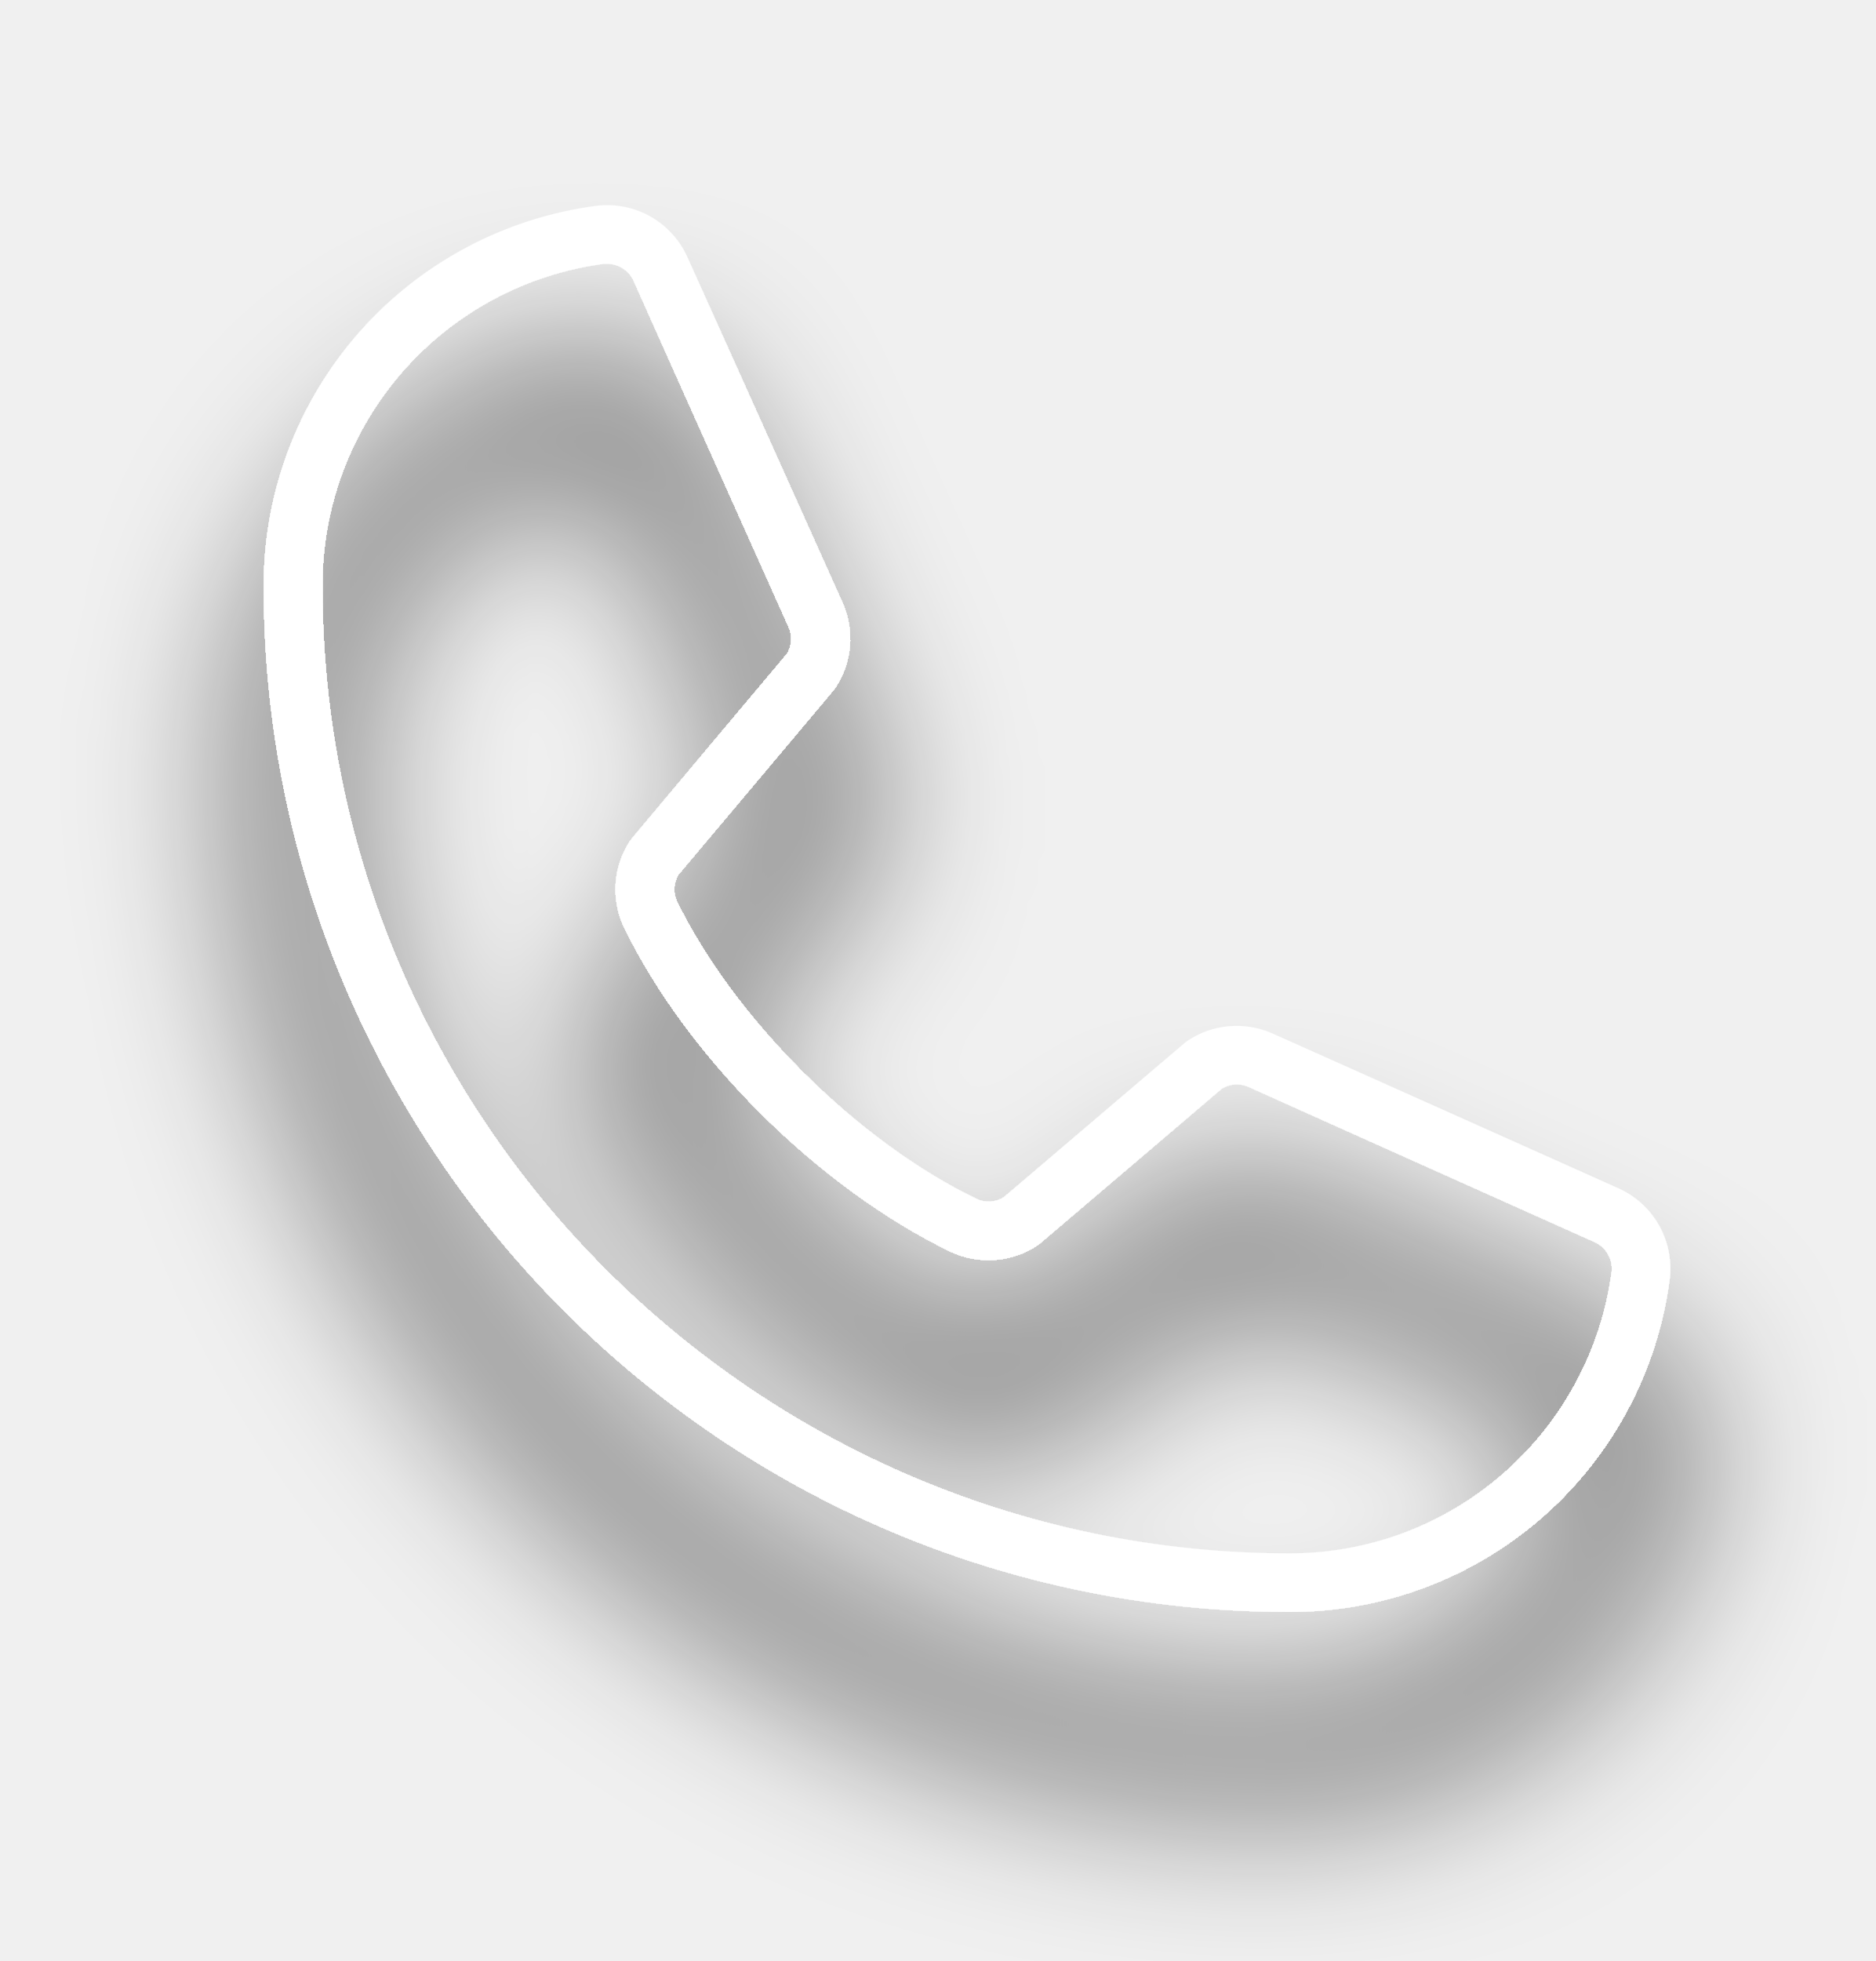
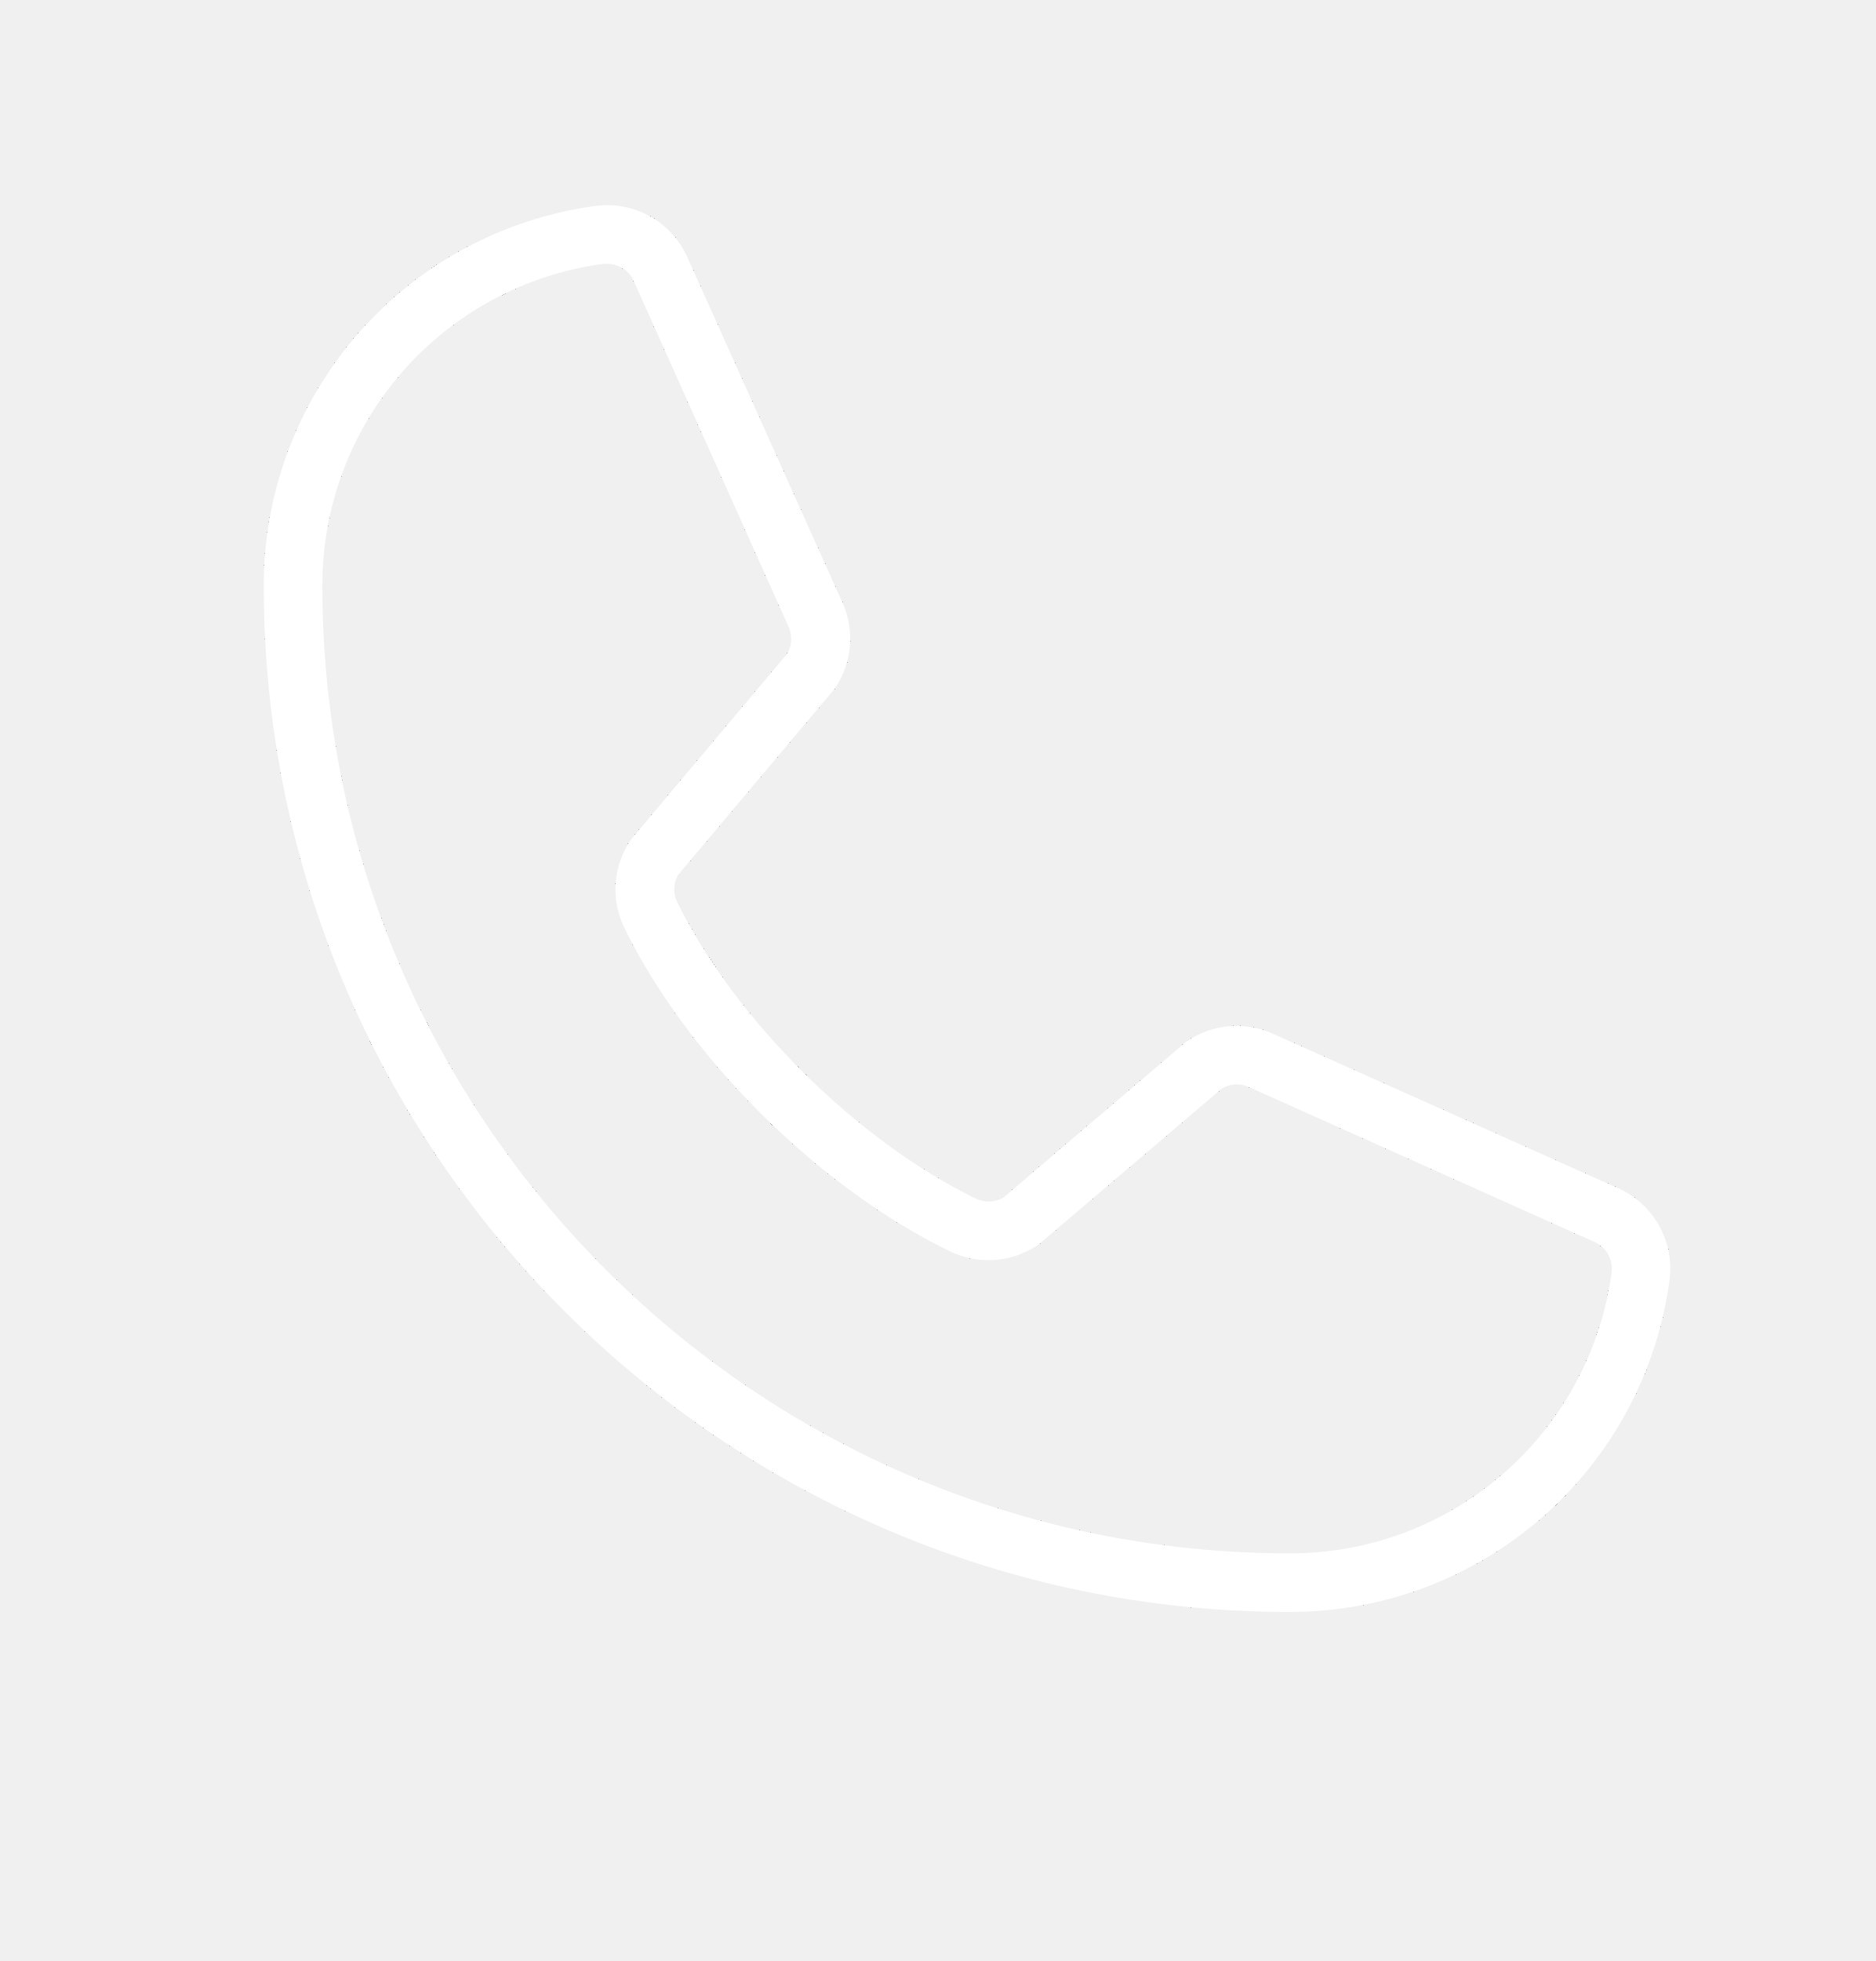
<svg xmlns="http://www.w3.org/2000/svg" width="44" height="46" viewBox="0 0 44 46" fill="none">
  <g filter="url(#filter0_d_97_376)">
    <path d="M37.947 27.866L29.831 24.234C29.516 24.098 29.172 24.043 28.831 24.073C28.489 24.103 28.161 24.217 27.875 24.406C27.852 24.421 27.83 24.437 27.809 24.454L23.547 28.088C23.452 28.146 23.344 28.179 23.233 28.186C23.122 28.192 23.012 28.171 22.911 28.124C20.12 26.776 17.23 23.91 15.883 21.151C15.835 21.051 15.813 20.941 15.819 20.83C15.824 20.719 15.857 20.612 15.914 20.517L19.558 16.184C19.575 16.163 19.59 16.141 19.606 16.118C19.794 15.833 19.909 15.505 19.939 15.164C19.968 14.823 19.913 14.48 19.778 14.166L16.139 6.064C15.963 5.653 15.659 5.311 15.273 5.088C14.886 4.865 14.437 4.774 13.994 4.828C11.831 5.113 9.846 6.176 8.409 7.818C6.973 9.46 6.183 11.568 6.188 13.75C6.188 27.019 16.981 37.812 30.25 37.812C32.432 37.817 34.54 37.027 36.182 35.591C37.824 34.154 38.887 32.169 39.172 30.006C39.225 29.565 39.135 29.118 38.914 28.733C38.694 28.347 38.354 28.043 37.947 27.866ZM37.812 29.834C37.57 31.666 36.668 33.346 35.276 34.562C33.885 35.777 32.098 36.444 30.25 36.438C17.741 36.438 7.563 26.259 7.563 13.75C7.556 11.902 8.223 10.115 9.438 8.724C10.654 7.332 12.334 6.43 14.166 6.188C14.193 6.186 14.221 6.186 14.248 6.188C14.384 6.189 14.516 6.23 14.629 6.306C14.741 6.382 14.828 6.49 14.879 6.615L18.508 14.718C18.55 14.817 18.568 14.924 18.561 15.032C18.555 15.139 18.523 15.244 18.468 15.336L14.826 19.668C14.809 19.69 14.792 19.711 14.776 19.735C14.582 20.031 14.468 20.373 14.444 20.727C14.421 21.081 14.489 21.434 14.642 21.754C16.136 24.812 19.216 27.869 22.308 29.363C22.63 29.515 22.985 29.581 23.341 29.555C23.696 29.529 24.038 29.411 24.334 29.214L24.398 29.166L28.665 25.535C28.757 25.48 28.86 25.446 28.966 25.438C29.073 25.43 29.18 25.448 29.279 25.489L37.393 29.126C37.53 29.183 37.645 29.283 37.721 29.41C37.796 29.538 37.828 29.687 37.812 29.834Z" fill="white" />
  </g>
  <defs>
    <filter id="filter0_d_97_376" x="-4" y="0" width="52" height="52" filterUnits="userSpaceOnUse" color-interpolation-filters="sRGB">
      <feFlood flood-opacity="0" result="BackgroundImageFix" />
      <feColorMatrix in="SourceAlpha" type="matrix" values="0 0 0 0 0 0 0 0 0 0 0 0 0 0 0 0 0 0 127 0" result="hardAlpha" />
-       <feOffset dy="4" />
-       <feGaussianBlur stdDeviation="2" />
      <feComposite in2="hardAlpha" operator="out" />
      <feColorMatrix type="matrix" values="0 0 0 0 0 0 0 0 0 0 0 0 0 0 0 0 0 0 1 0" />
      <feBlend mode="normal" in2="BackgroundImageFix" result="effect1_dropShadow_97_376" />
      <feBlend mode="normal" in="SourceGraphic" in2="effect1_dropShadow_97_376" result="shape" />
    </filter>
  </defs>
</svg>
